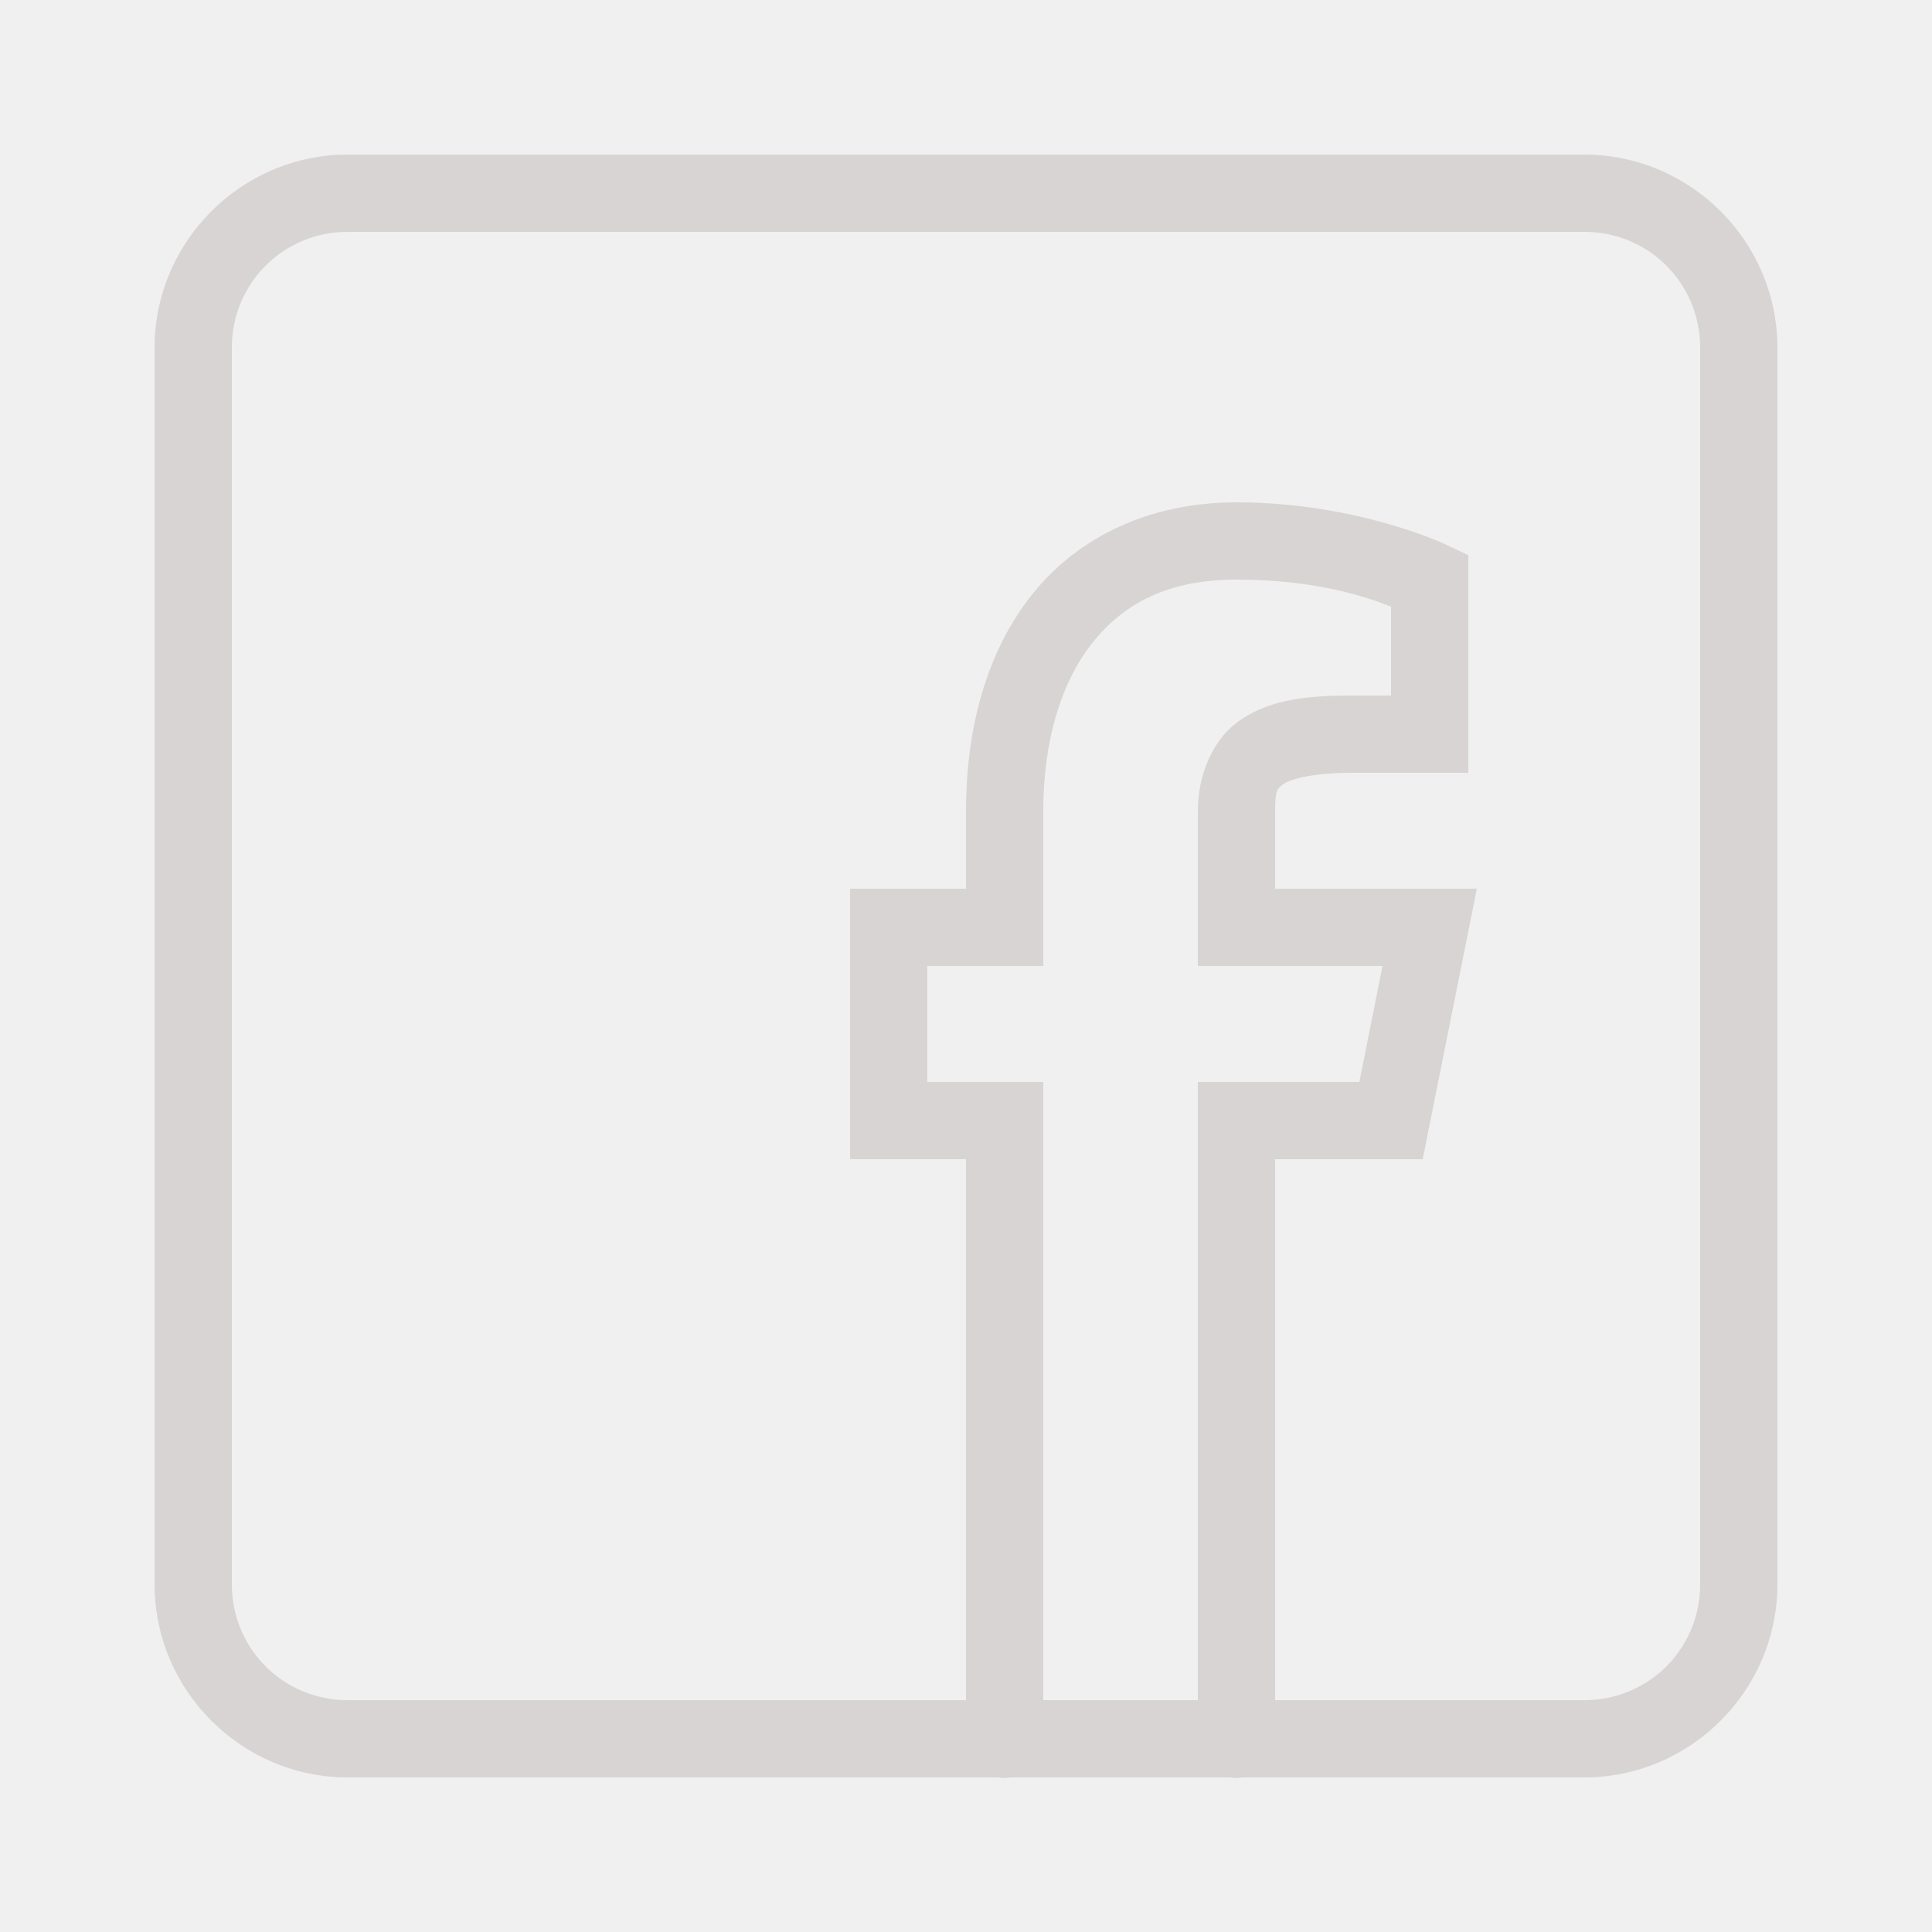
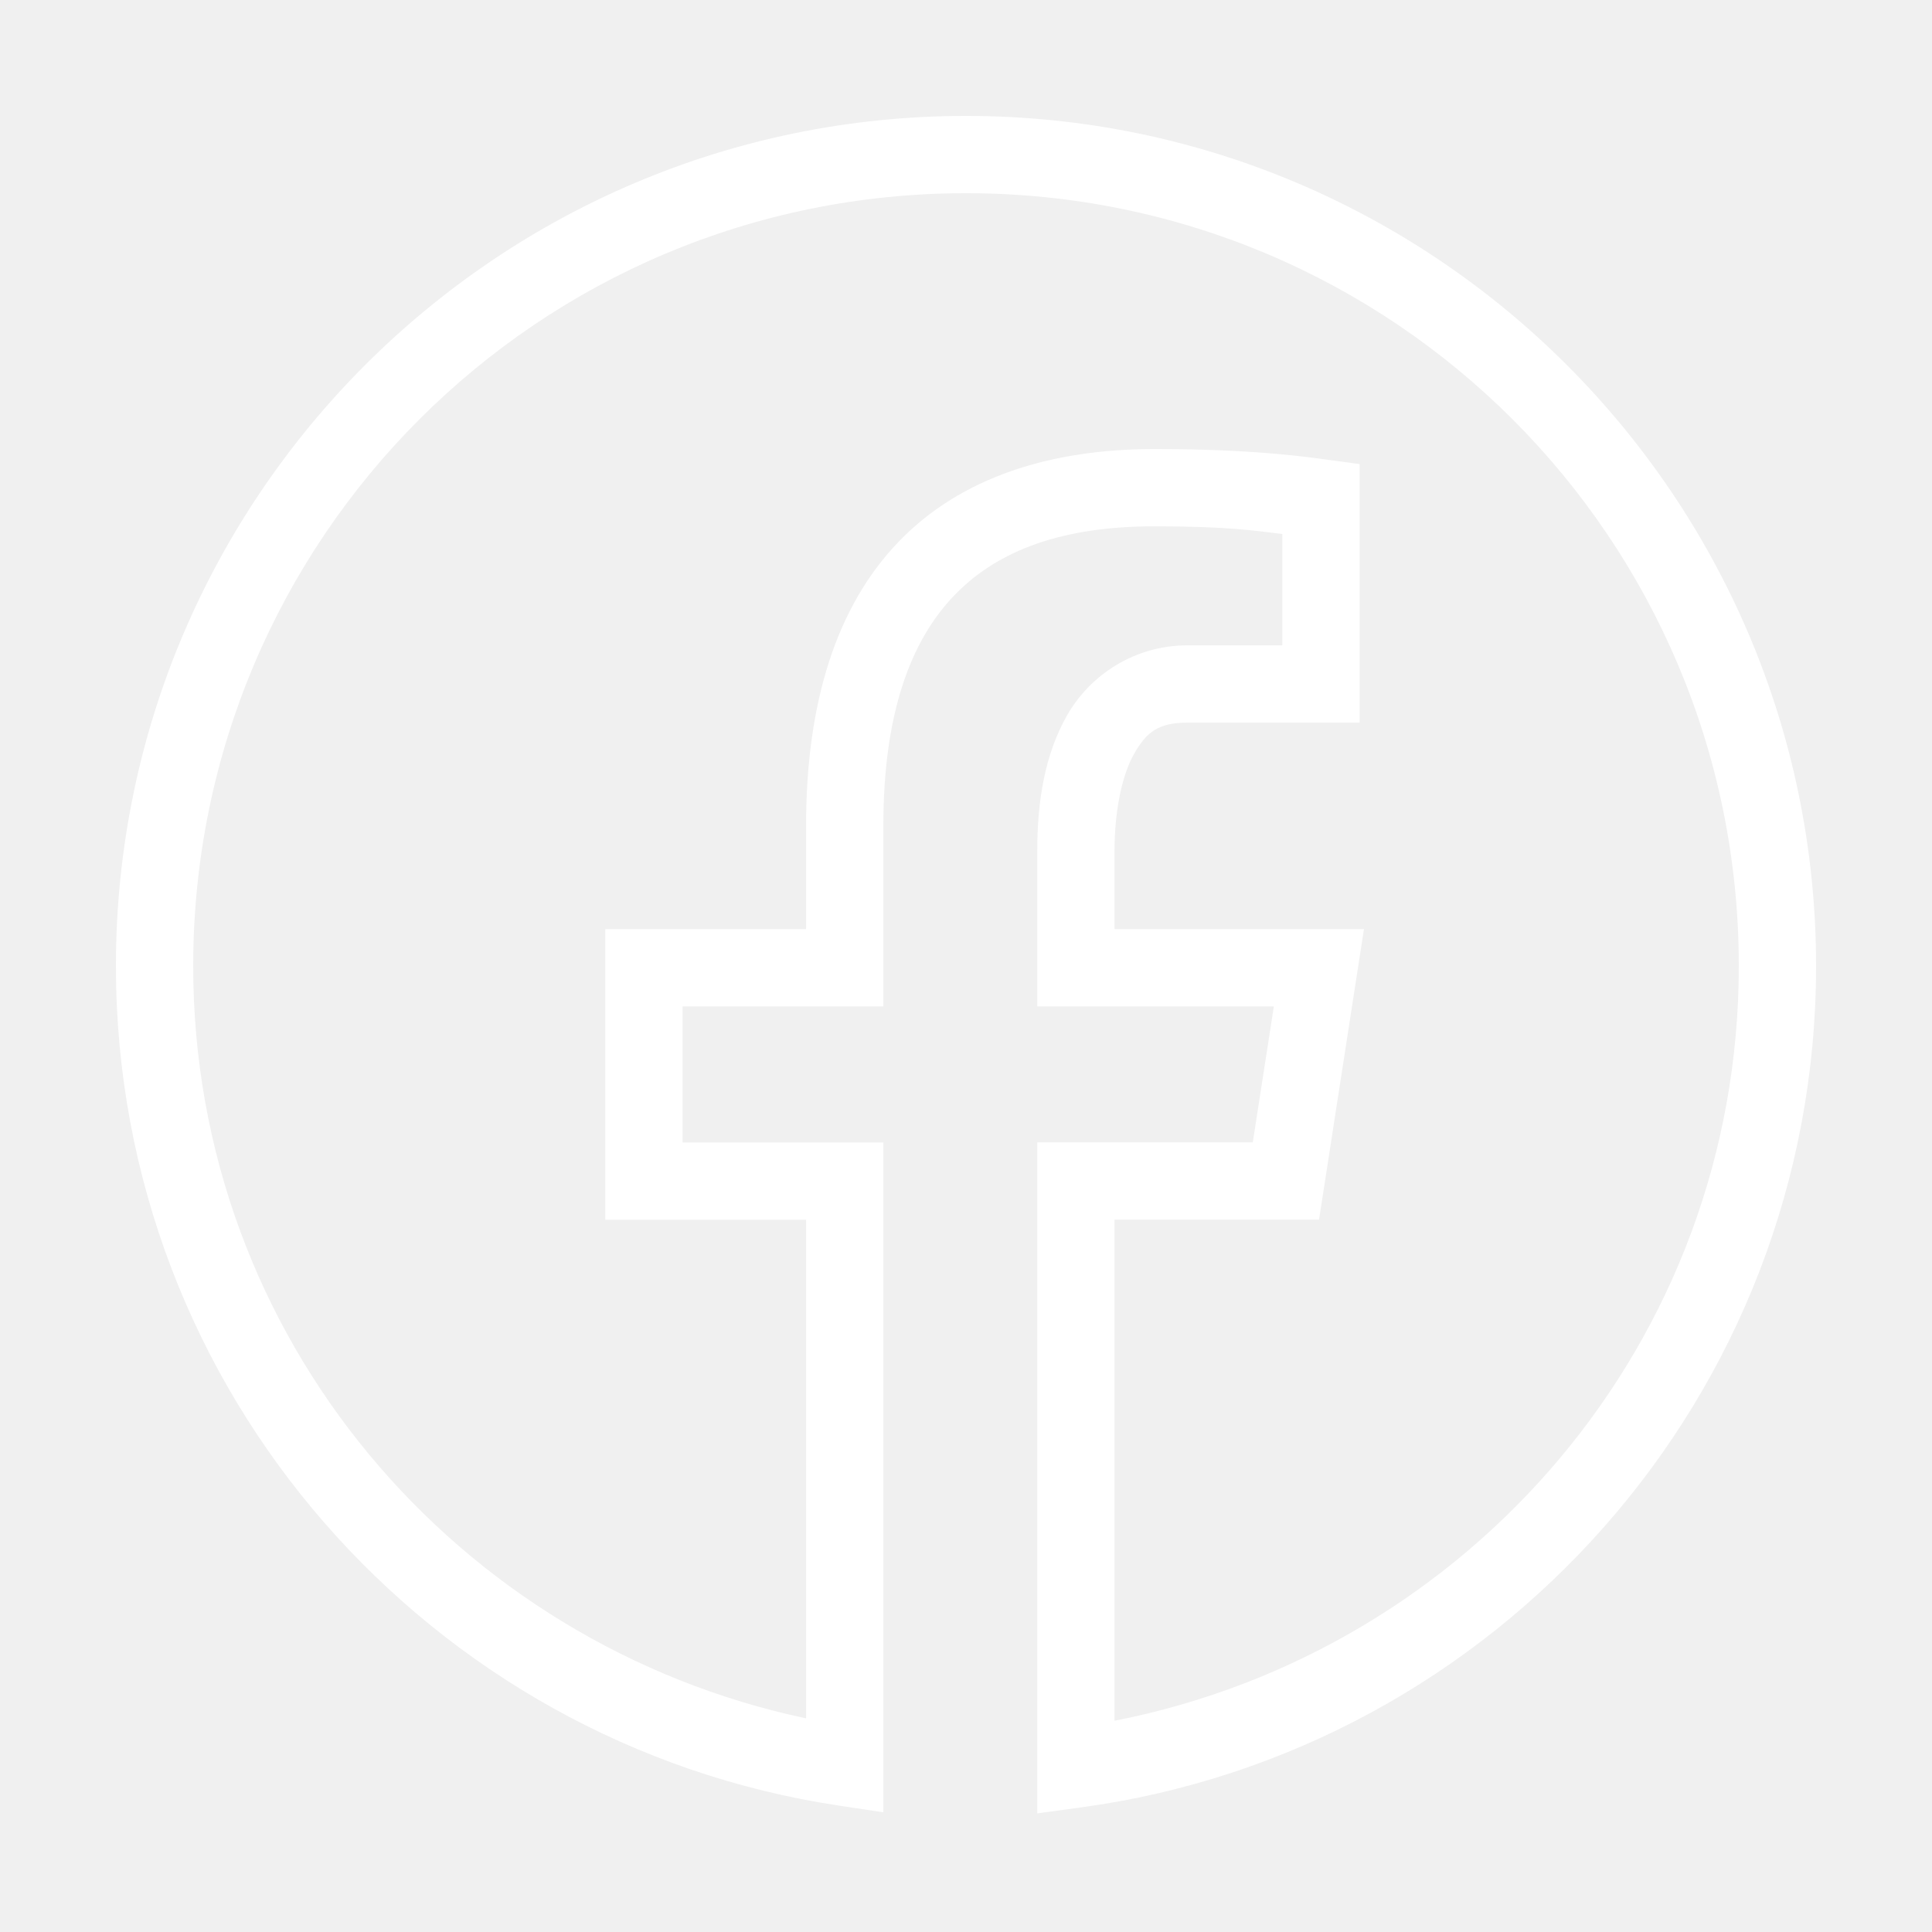
- <svg xmlns="http://www.w3.org/2000/svg" fill="rgb(217, 212, 212)" viewBox="0 0 50 50" width="250px" height="250px">
-   <path d="M 9 4 C 6.25 4 4 6.25 4 9 L 4 41 C 4 43.75 6.25 46 9 46 L 25.832 46 A 1 1 0 0 0 26.158 46 L 31.832 46 A 1 1 0 0 0 32.158 46 L 41 46 C 43.75 46 46 43.75 46 41 L 46 9 C 46 6.25 43.75 4 41 4 L 9 4 z M 9 6 L 41 6 C 42.668 6 44 7.332 44 9 L 44 41 C 44 42.668 42.668 44 41 44 L 33 44 L 33 30 L 36.82 30 L 38.221 23 L 33 23 L 33 21 C 33 20.443 33.053 20.399 33.24 20.277 C 33.427 20.156 34.006 20 35 20 L 38 20 L 38 14.369 L 37.43 14.098 C 37.43 14.098 35.133 13 32 13 C 29.75 13 27.902 13.896 26.719 15.375 C 25.536 16.854 25 18.833 25 21 L 25 23 L 22 23 L 22 30 L 25 30 L 25 44 L 9 44 C 7.332 44 6 42.668 6 41 L 6 9 C 6 7.332 7.332 6 9 6 z M 32 15 C 34.079 15 35.387 15.458 36 15.701 L 36 18 L 35 18 C 33.849 18 32.927 18.095 32.15 18.6 C 31.374 19.104 31 20.061 31 21 L 31 25 L 35.779 25 L 35.18 28 L 31 28 L 31 44 L 27 44 L 27 28 L 24 28 L 24 25 L 27 25 L 27 21 C 27 19.167 27.464 17.646 28.281 16.625 C 29.098 15.604 30.25 15 32 15 z" />
+ <svg xmlns="http://www.w3.org/2000/svg" fill="#fff" viewBox="0 0 50 50" width="50px" height="50px">
+   <path d="M 25 3 C 12.862 3 3 12.862 3 25 C 3 36.019 11.128 45.138 21.713 46.729 L 22.861 46.902 L 22.861 29.566 L 17.664 29.566 L 17.664 26.047 L 22.861 26.047 L 22.861 21.373 C 22.861 18.495 23.552 16.599 24.695 15.41 C 25.839 14.221 27.528 13.621 29.879 13.621 C 31.759 13.621 32.49 13.735 33.186 13.82 L 33.186 16.701 L 30.738 16.701 C 29.35 16.701 28.21 17.476 27.619 18.508 C 27.028 19.54 26.844 20.772 26.844 22.027 L 26.844 26.045 L 32.967 26.045 L 32.422 29.564 L 26.844 29.564 L 26.844 46.93 L 27.979 46.775 C 38.714 45.319 47 36.127 47 25 C 47 12.862 37.138 3 25 3 z M 25 5 C 36.058 5 45 13.942 45 25 C 45 34.73 38.036 42.732 28.844 44.533 L 28.844 31.564 L 34.137 31.564 L 35.299 24.045 L 28.844 24.045 L 28.844 22.027 C 28.844 20.99 29.034 20.06 29.354 19.502 C 29.673 18.944 29.982 18.701 30.738 18.701 L 35.186 18.701 L 35.186 12.01 L 34.318 11.893 C 33.719 11.811 32.349 11.621 29.879 11.621 C 27.176 11.621 24.856 12.357 23.254 14.023 C 21.652 15.689 20.861 18.17 20.861 21.373 L 20.861 24.047 L 15.664 24.047 L 15.664 31.566 L 20.861 31.566 L 20.861 44.471 C 11.817 42.555 5 34.624 5 25 C 5 13.942 13.942 5 25 5 z" />
</svg>
